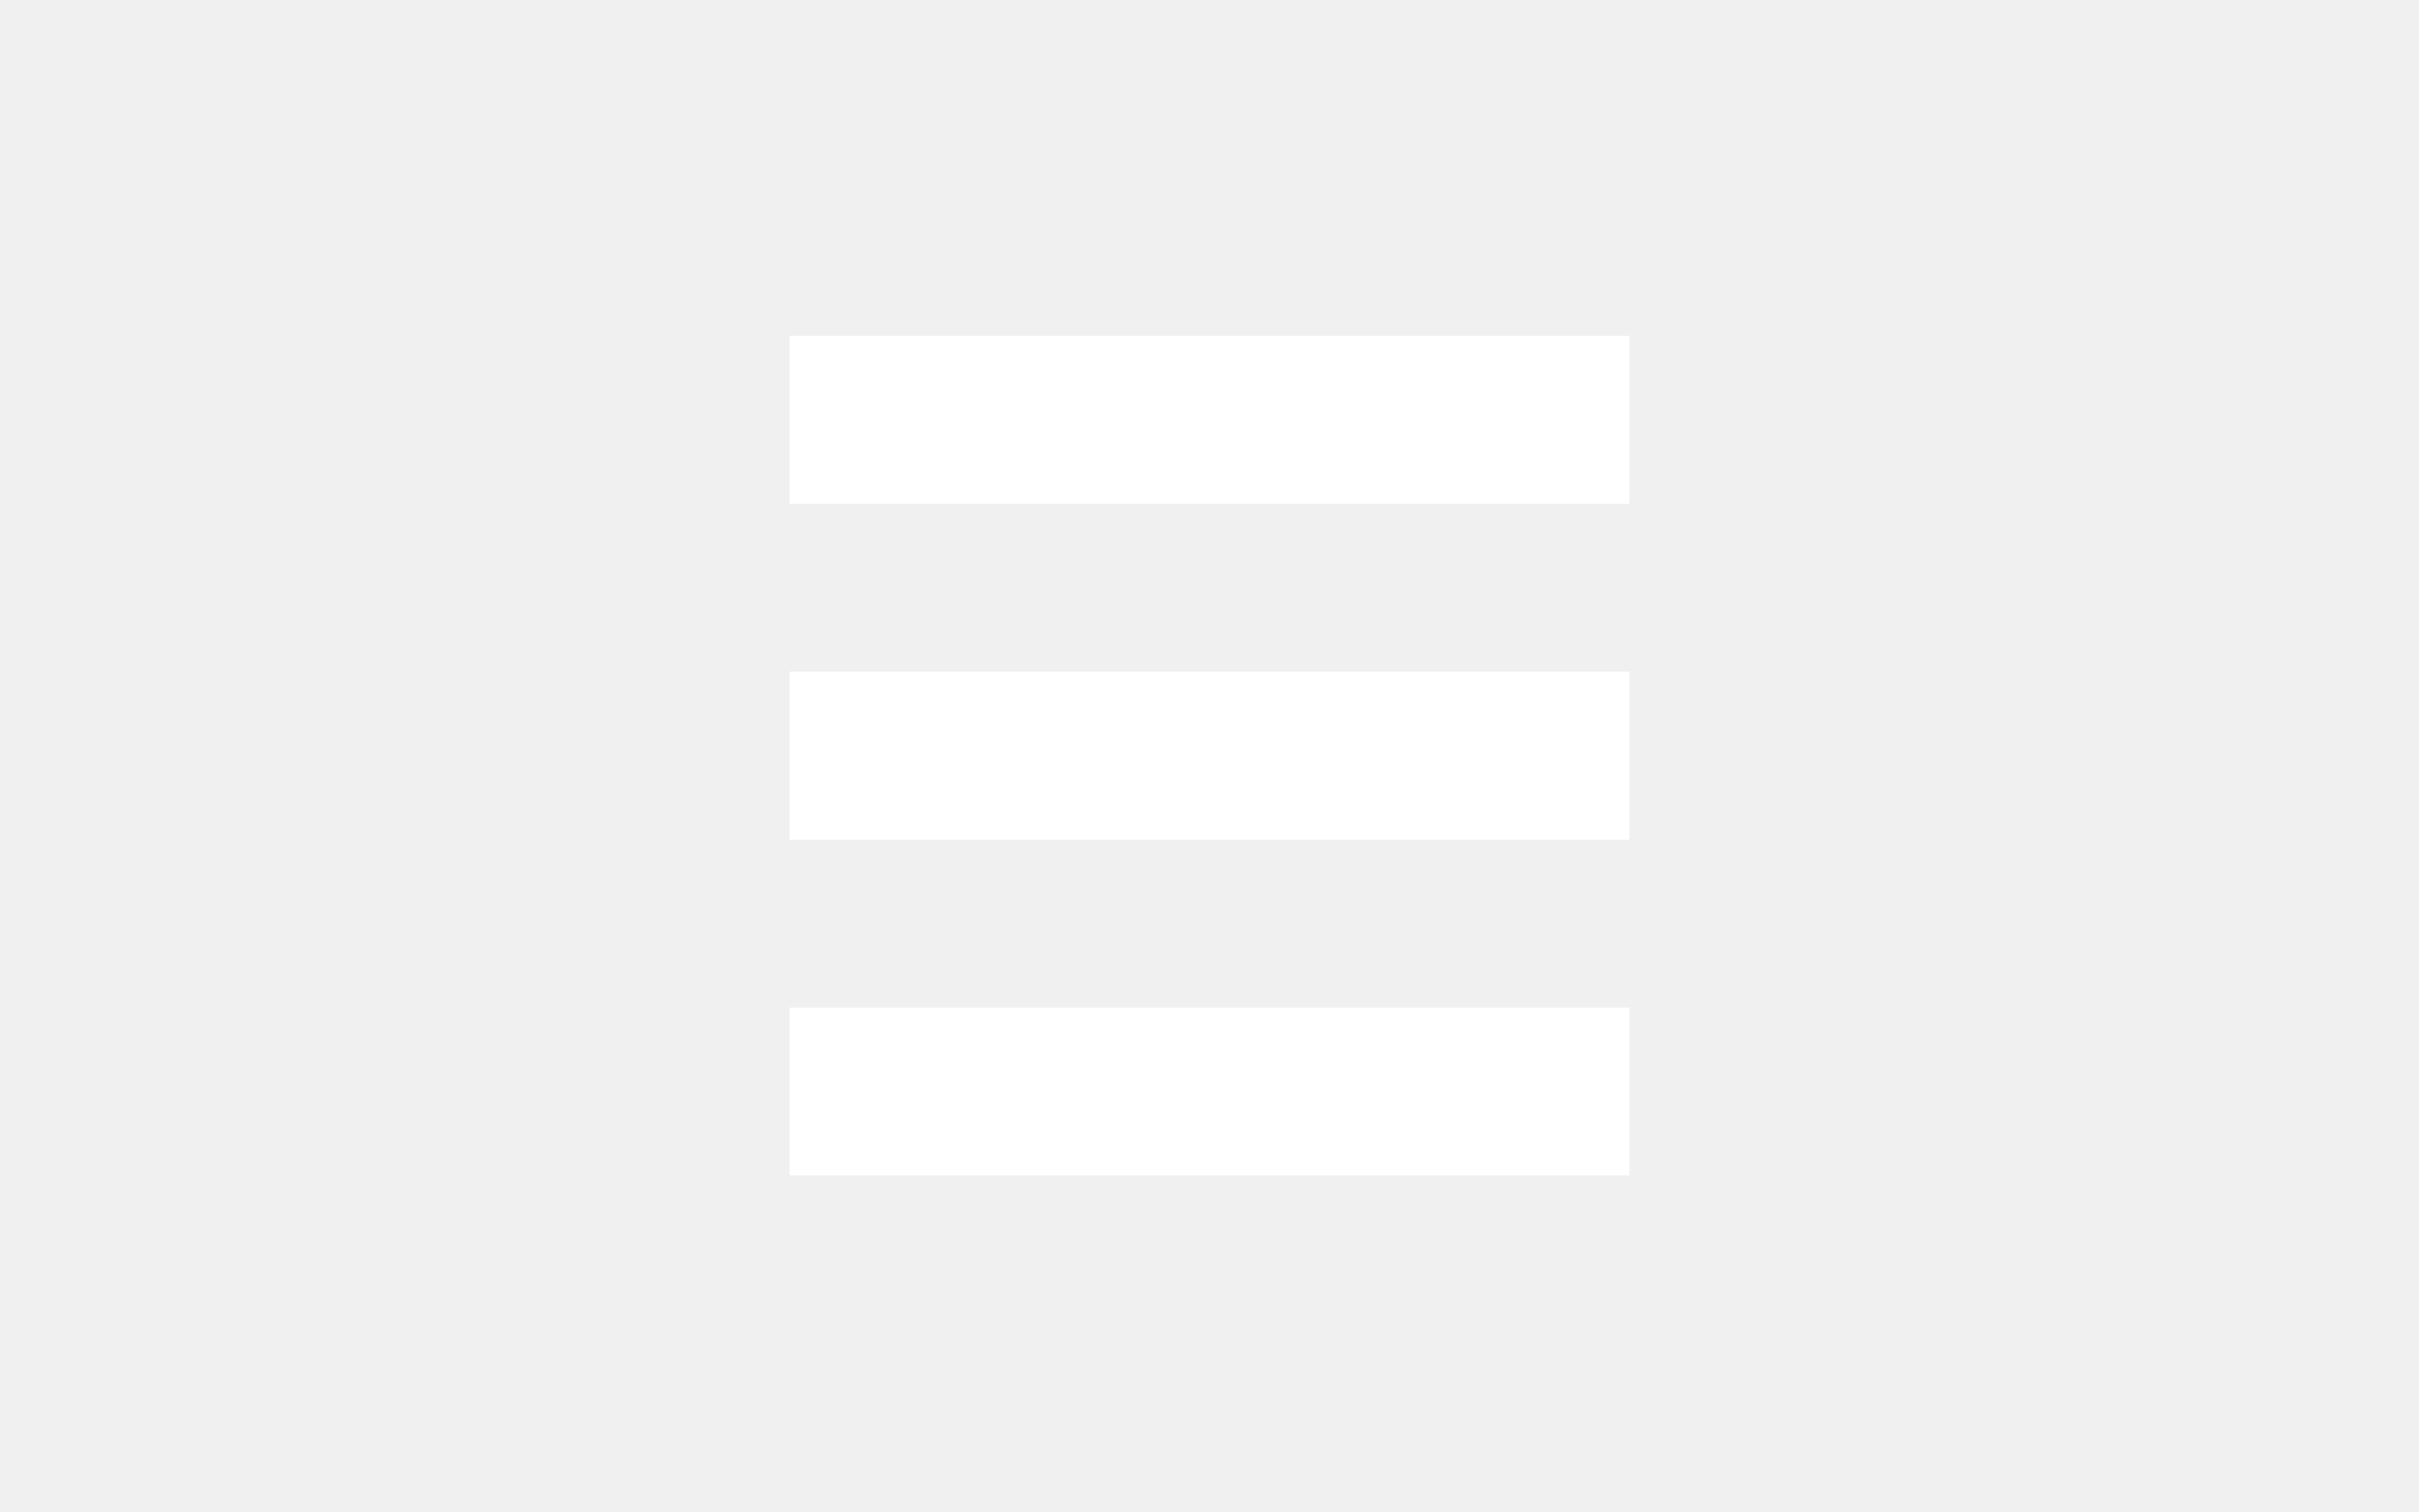
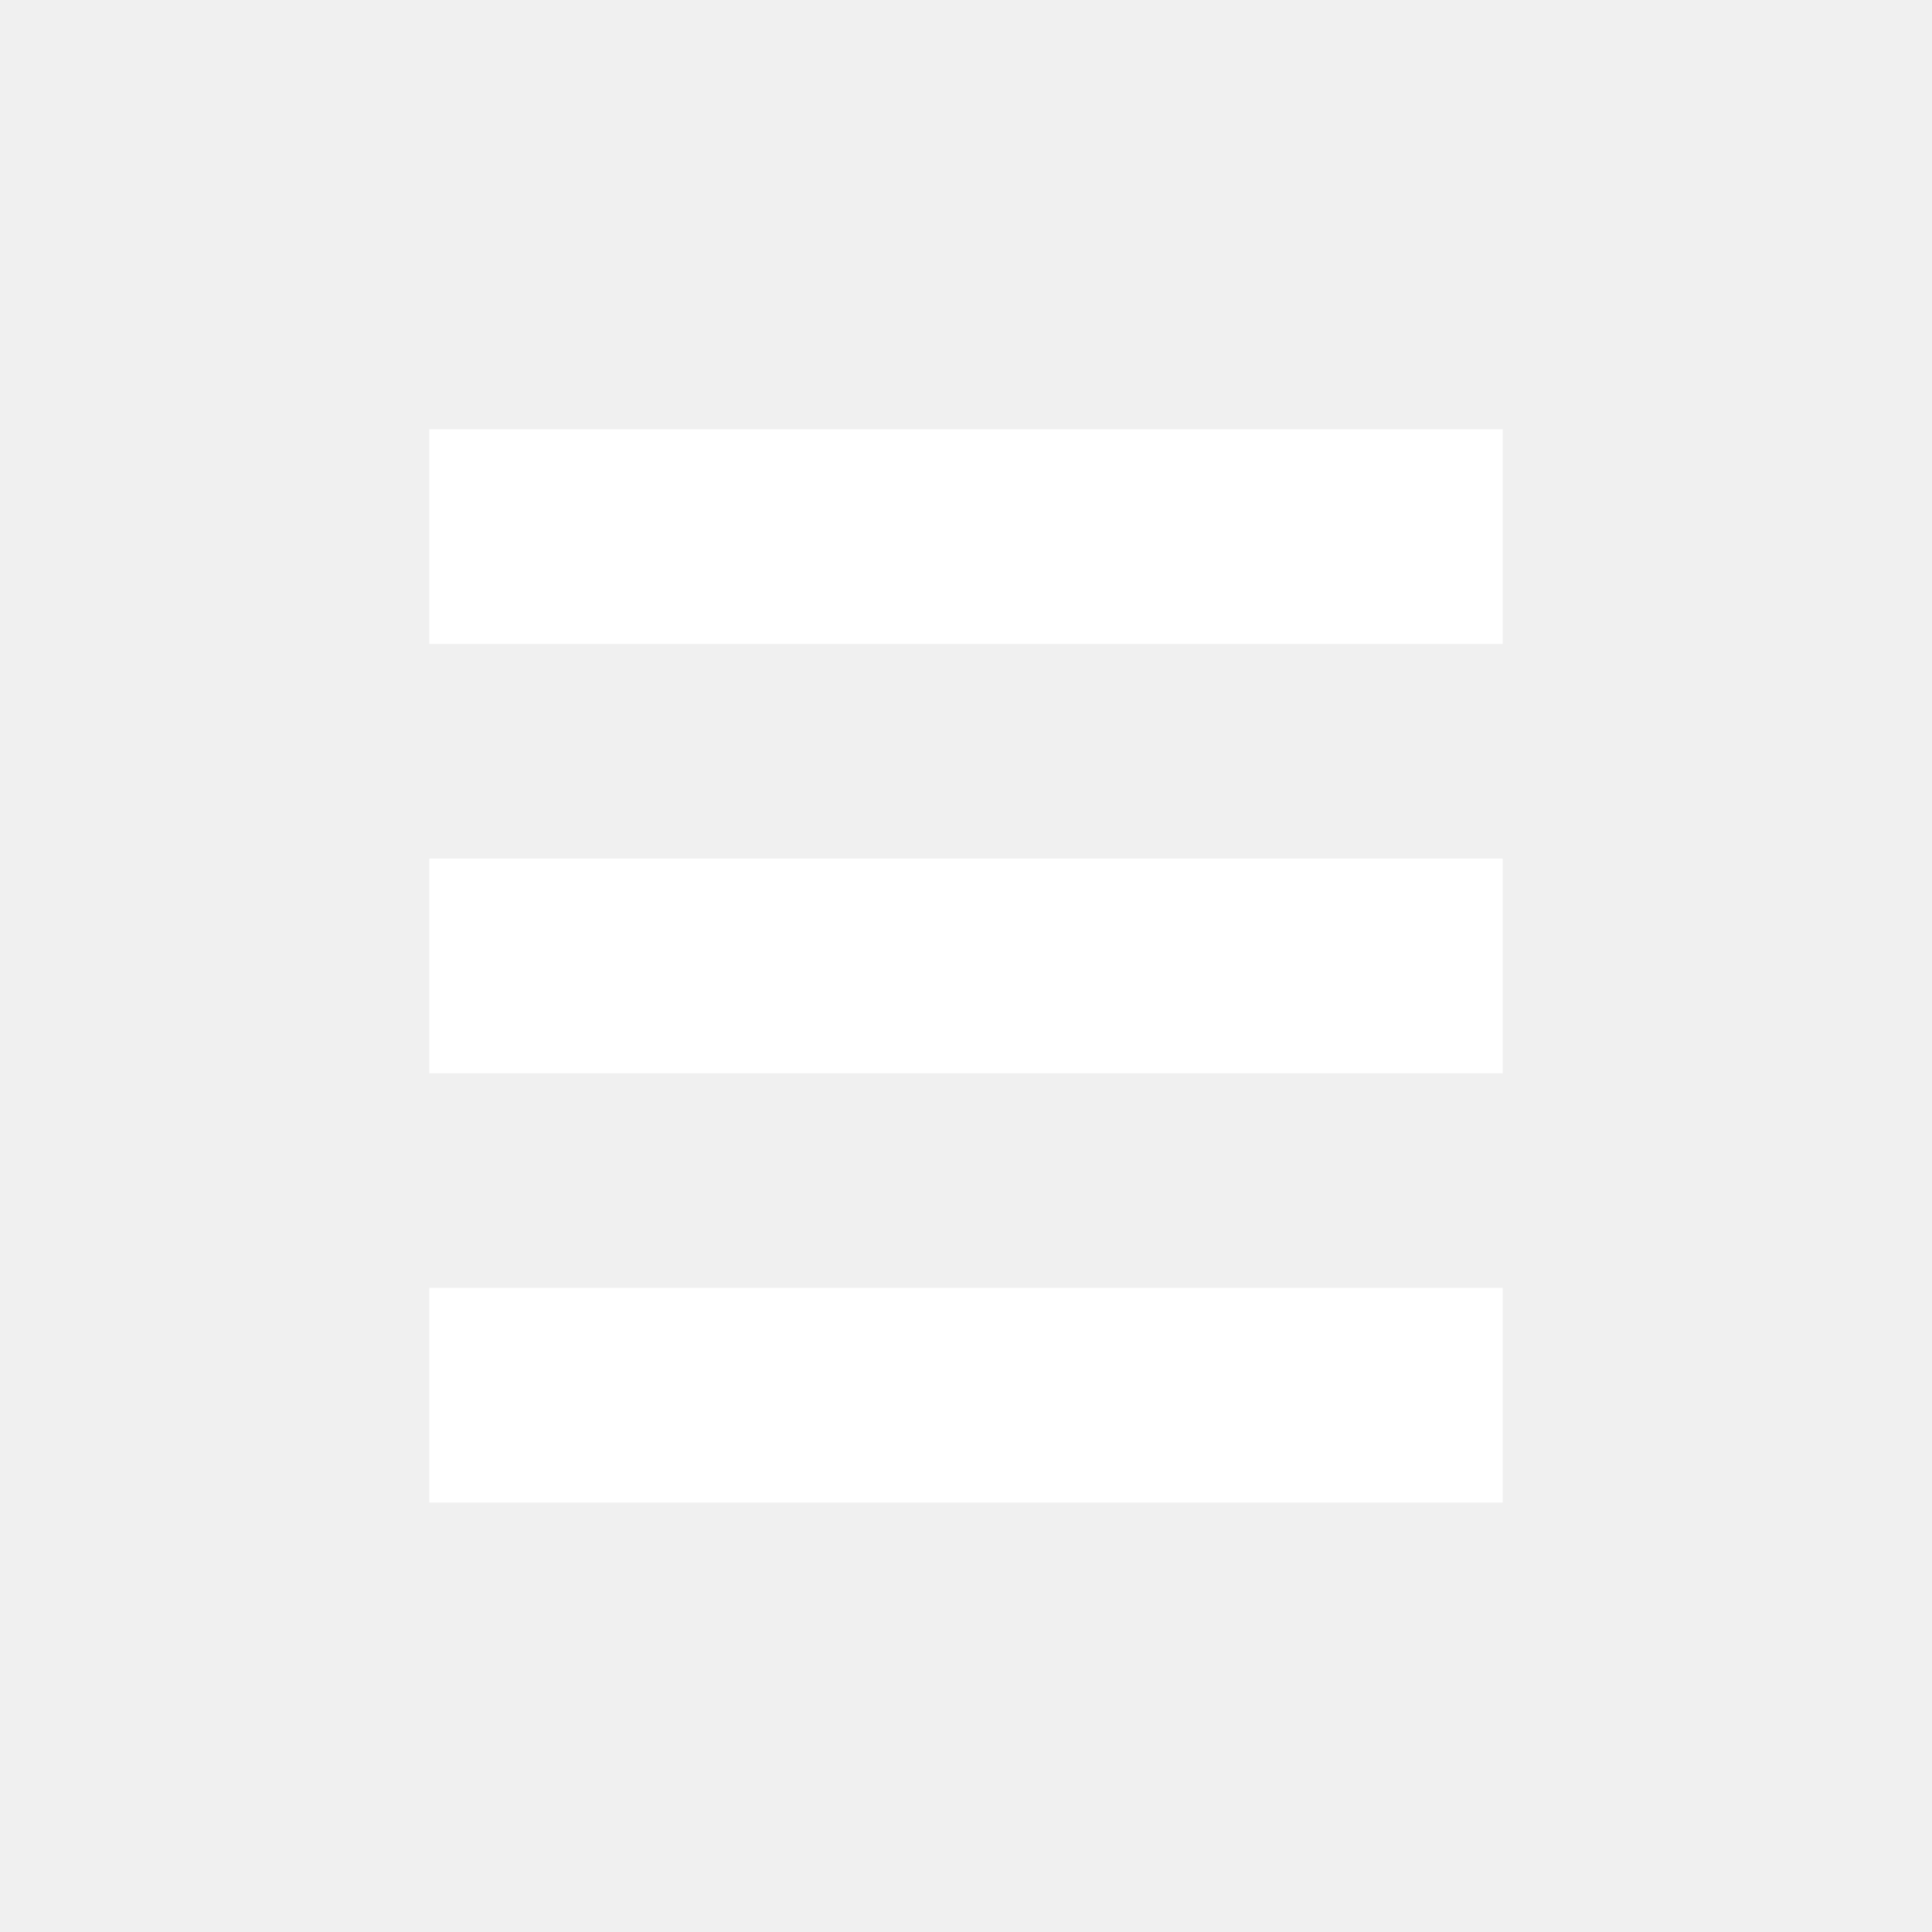
- <svg xmlns="http://www.w3.org/2000/svg" height="30" id="svg8" version="1.1" viewBox="0 0 12.7 12.7" width="48">
+ <svg xmlns="http://www.w3.org/2000/svg" height="30" id="svg8" version="1.1" viewBox="0 0 12.7 12.7" width="30">
  <g id="layer1" transform="translate(0,-284.3)">
    <path d="m 2.822,287.122 v 1.411 h 7.056 v -1.411 z m 0,2.822 v 1.411 h 7.056 v -1.411 z m 0,2.822 v 1.411 h 7.056 v -1.411 z" id="rect4487" style="opacity:1;vector-effect:none;fill:#fff;fill-opacity:1;stroke:none;stroke-width:0.071;stroke-linecap:round;stroke-linejoin:round;stroke-miterlimit:4;stroke-dasharray:none;stroke-dashoffset:0;stroke-opacity:1" />
  </g>
</svg>
